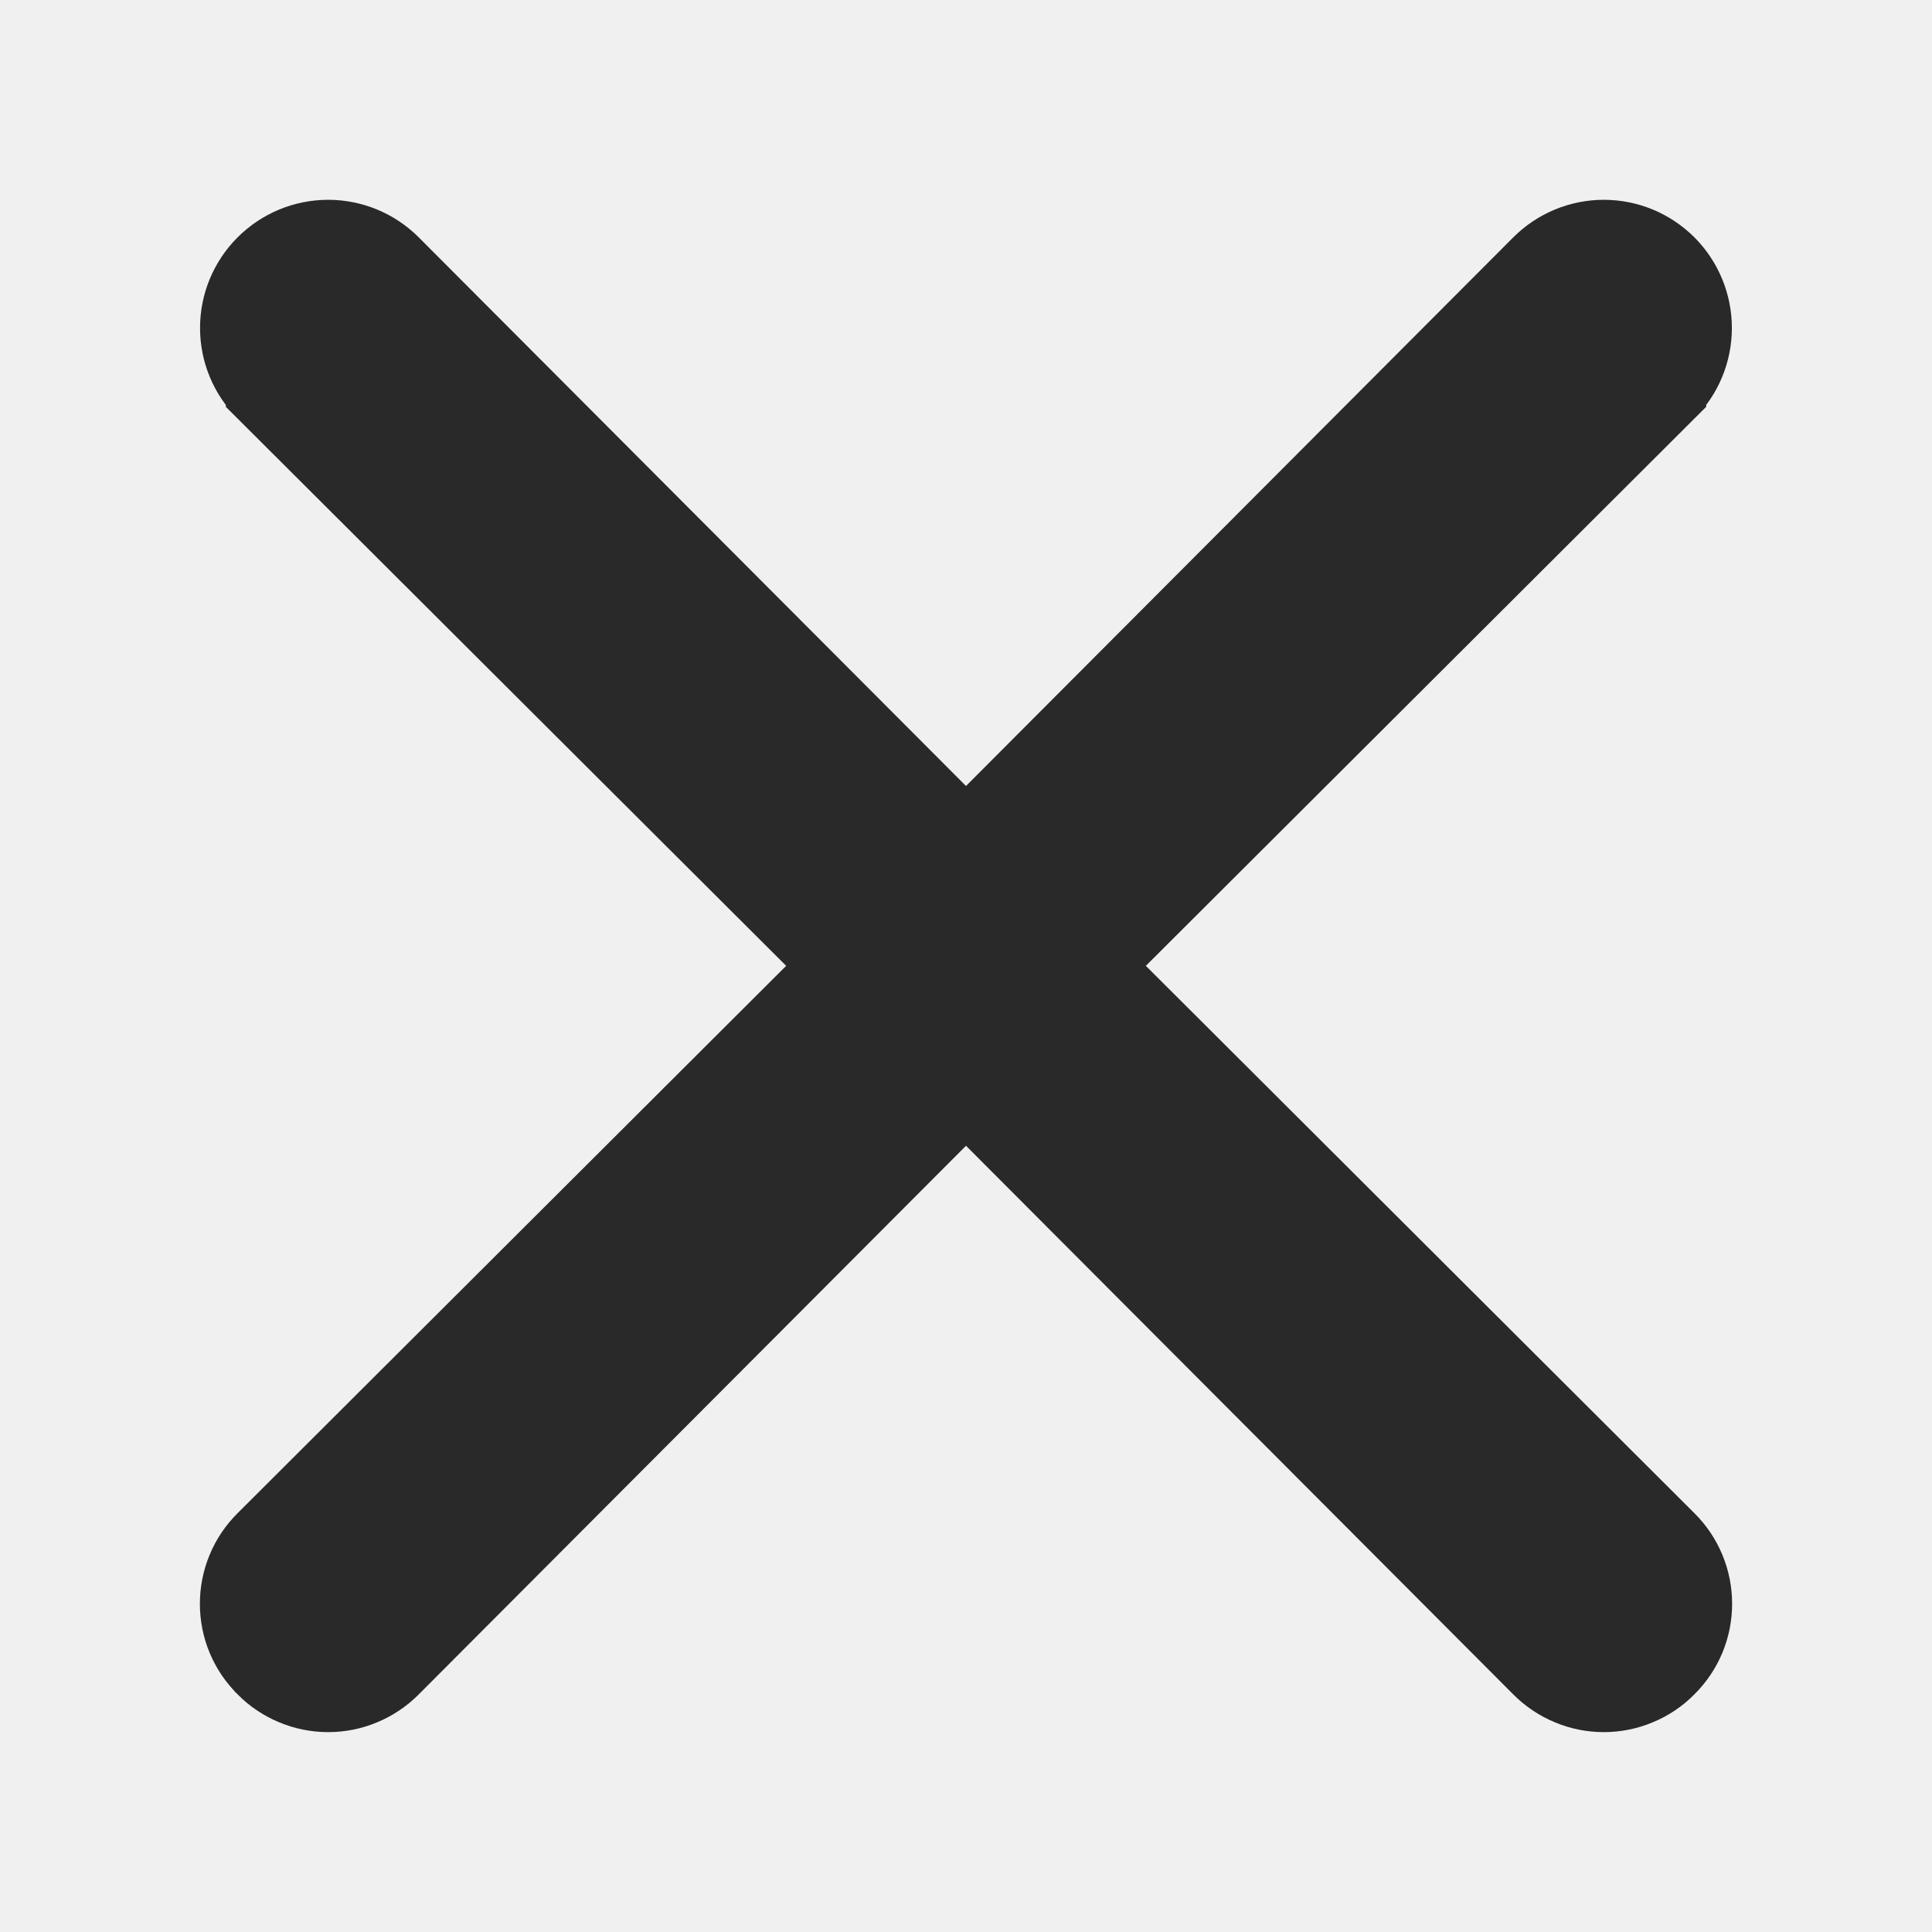
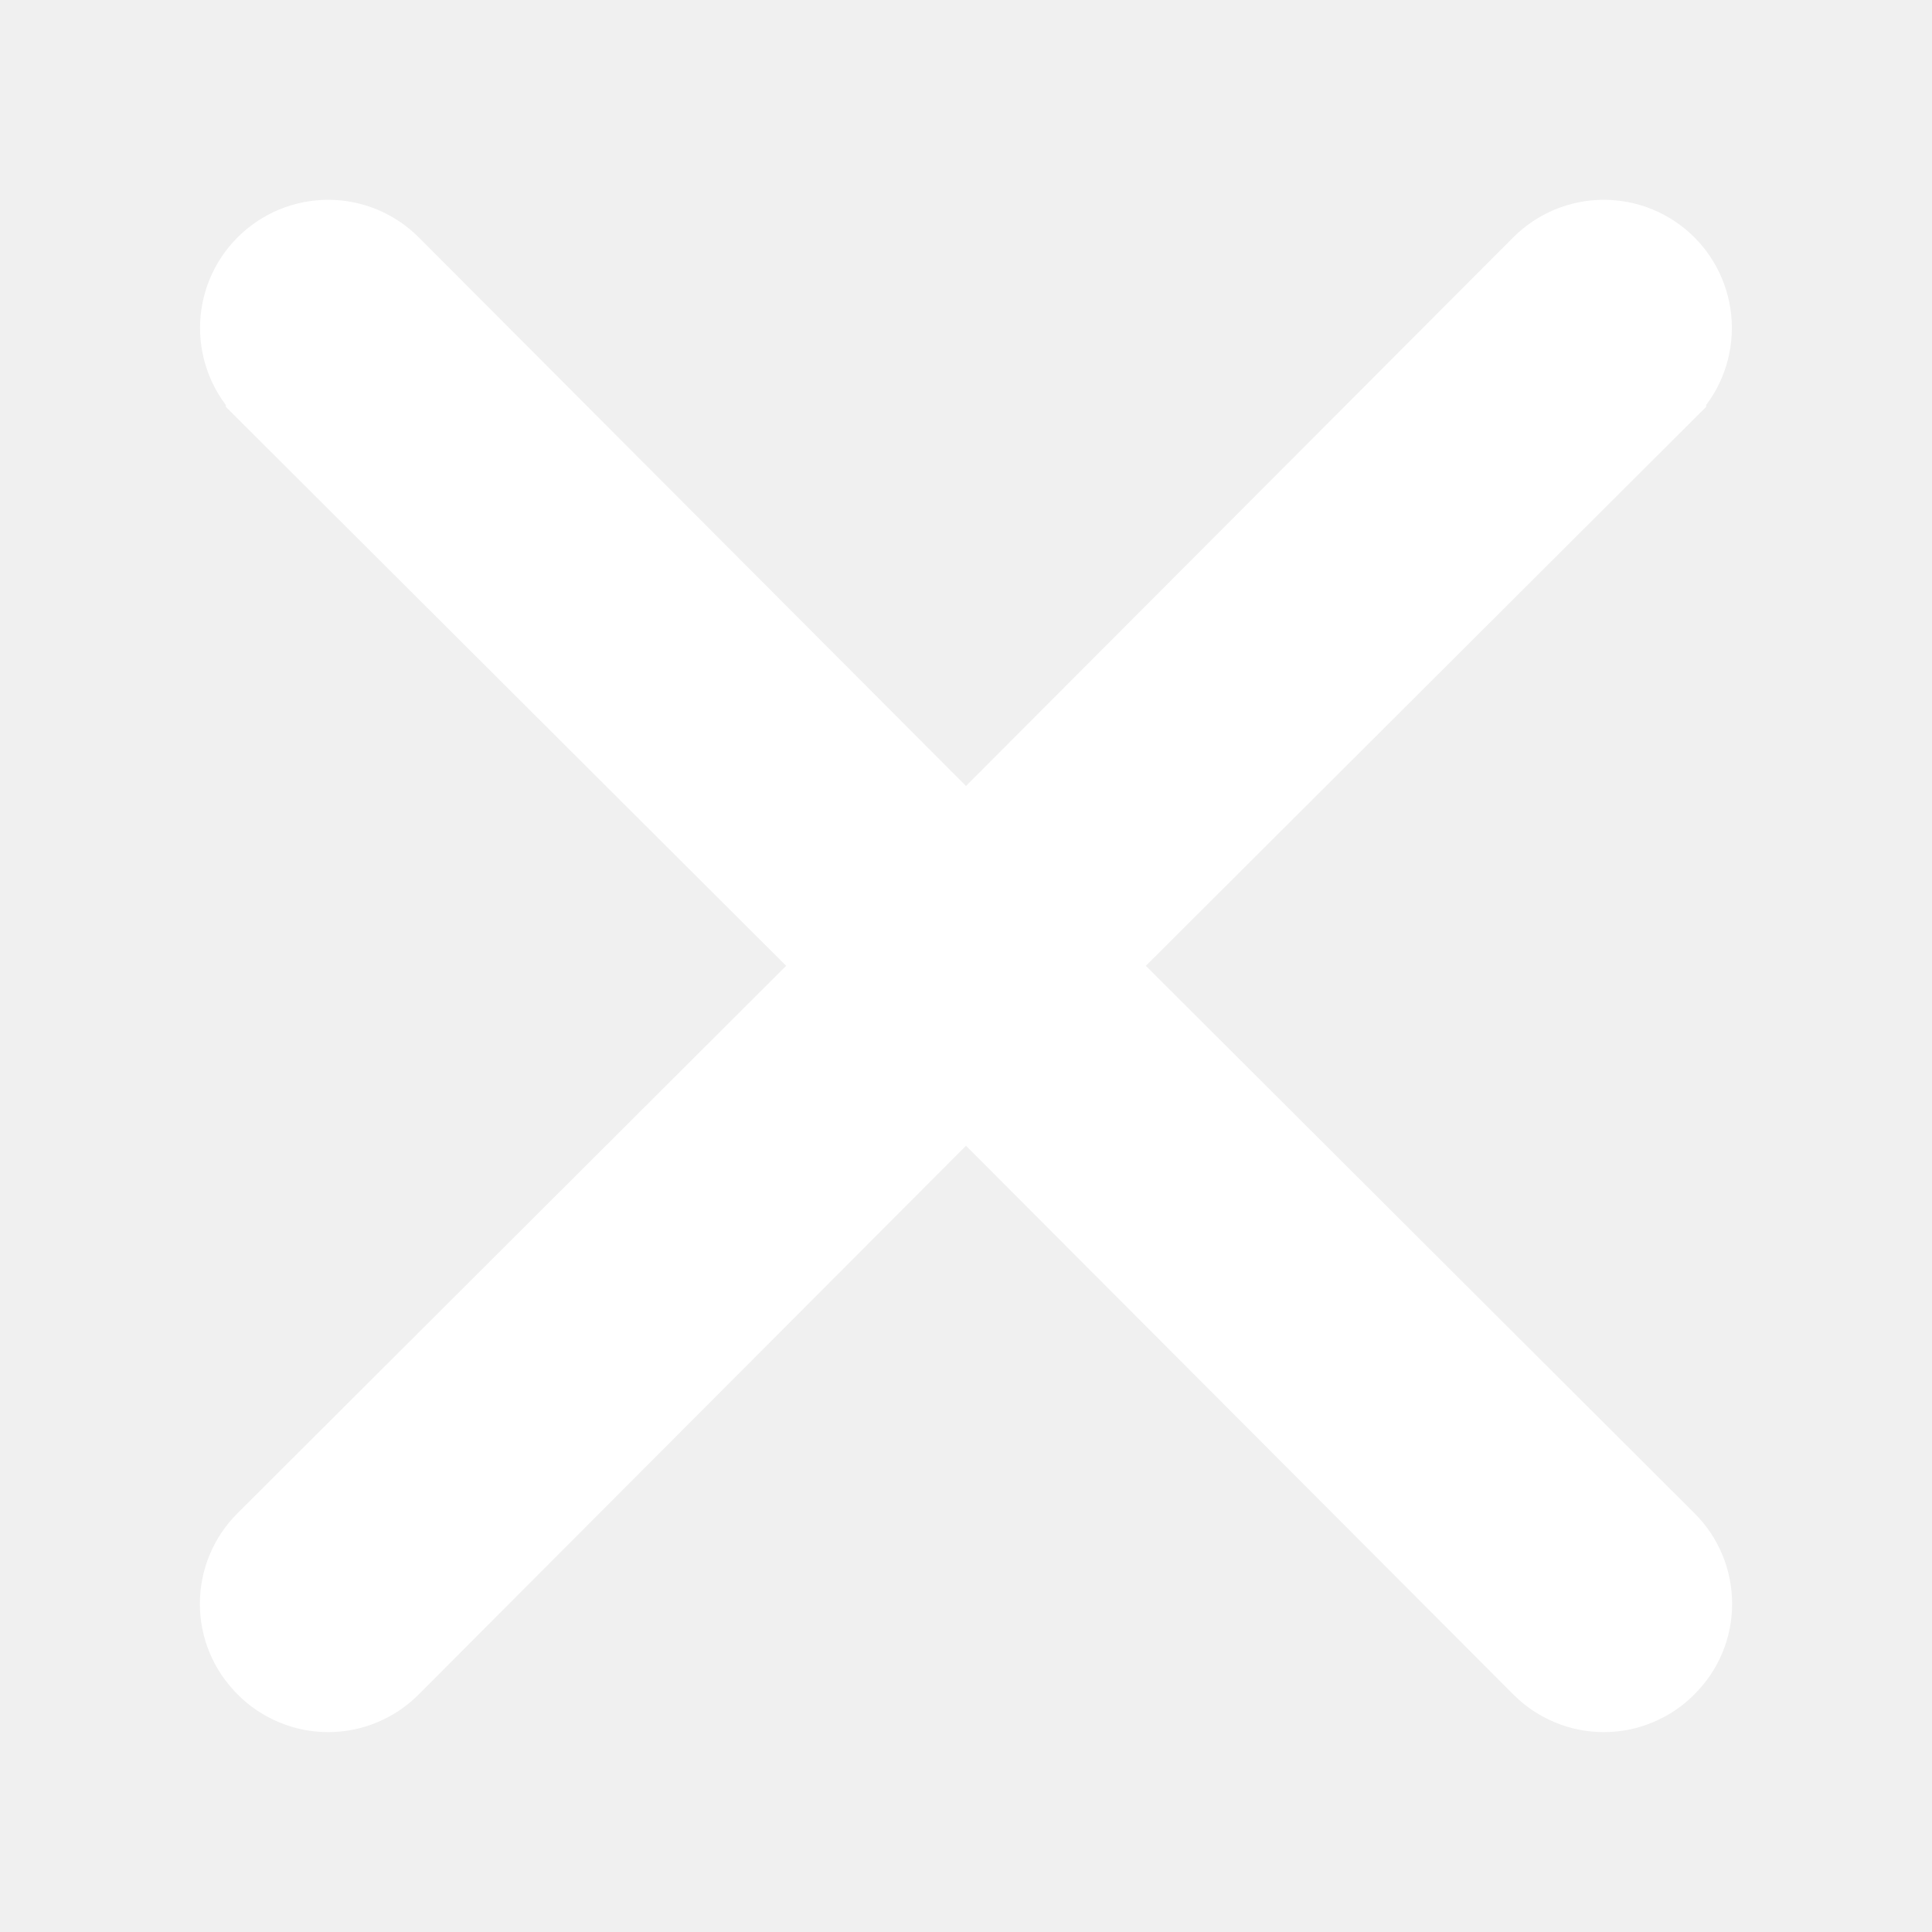
<svg xmlns="http://www.w3.org/2000/svg" width="24" height="24" viewBox="0 0 24 24" fill="none">
-   <path d="M13.881 11.644L13.526 11.998L13.881 12.352L20.695 19.151L20.696 19.152C20.798 19.253 20.879 19.373 20.934 19.506C20.989 19.638 21.017 19.78 21.017 19.923C21.017 20.066 20.989 20.208 20.934 20.34C20.879 20.472 20.798 20.592 20.696 20.693L20.693 20.696C20.593 20.798 20.473 20.878 20.34 20.933C20.208 20.989 20.067 21.017 19.923 21.017C19.78 21.017 19.638 20.989 19.506 20.933C19.374 20.878 19.254 20.798 19.153 20.696L19.152 20.695L12.354 13.88L12 13.525L11.646 13.88L4.848 20.695L4.847 20.696C4.746 20.798 4.626 20.878 4.494 20.933C4.361 20.989 4.22 21.017 4.077 21.017C3.933 21.017 3.792 20.989 3.659 20.933C3.527 20.878 3.407 20.798 3.306 20.696L3.304 20.693C3.202 20.592 3.121 20.472 3.066 20.34C3.011 20.208 2.983 20.066 2.983 19.923C2.983 19.78 3.011 19.638 3.066 19.506C3.121 19.373 3.202 19.253 3.304 19.152L3.305 19.151L10.119 12.352L10.473 11.998L10.119 11.644L3.305 4.846C3.305 4.845 3.305 4.845 3.305 4.845C3.1 4.641 2.985 4.363 2.985 4.074C2.985 3.784 3.1 3.507 3.305 3.302C3.51 3.097 3.787 2.982 4.077 2.982C4.366 2.982 4.643 3.097 4.848 3.302C4.848 3.302 4.848 3.302 4.848 3.302L11.646 10.117L12 10.472L12.354 10.117L19.152 3.302L19.152 3.302C19.357 3.097 19.634 2.982 19.923 2.982C20.213 2.982 20.49 3.097 20.695 3.302C20.899 3.507 21.014 3.784 21.014 4.074C21.014 4.363 20.9 4.641 20.695 4.845C20.695 4.845 20.695 4.845 20.695 4.846L13.881 11.644Z" fill="#292929" stroke="#292929" />
+   <path d="M13.881 11.644L13.526 11.998L13.881 12.352L20.695 19.151L20.696 19.152C20.798 19.253 20.879 19.373 20.934 19.506C20.989 19.638 21.017 19.78 21.017 19.923C21.017 20.066 20.989 20.208 20.934 20.34C20.879 20.472 20.798 20.592 20.696 20.693L20.693 20.696C20.593 20.798 20.473 20.878 20.34 20.933C20.208 20.989 20.067 21.017 19.923 21.017C19.78 21.017 19.638 20.989 19.506 20.933C19.374 20.878 19.254 20.798 19.153 20.696L19.152 20.695L12.354 13.88L12 13.525L11.646 13.88L4.848 20.695L4.847 20.696C4.746 20.798 4.626 20.878 4.494 20.933C4.361 20.989 4.22 21.017 4.077 21.017C3.933 21.017 3.792 20.989 3.659 20.933C3.527 20.878 3.407 20.798 3.306 20.696L3.304 20.693C3.202 20.592 3.121 20.472 3.066 20.34C3.011 20.208 2.983 20.066 2.983 19.923C2.983 19.78 3.011 19.638 3.066 19.506C3.121 19.373 3.202 19.253 3.304 19.152L3.305 19.151L10.119 12.352L10.473 11.998L10.119 11.644L3.305 4.846C3.305 4.845 3.305 4.845 3.305 4.845C3.1 4.641 2.985 4.363 2.985 4.074C2.985 3.784 3.1 3.507 3.305 3.302C3.51 3.097 3.787 2.982 4.077 2.982C4.366 2.982 4.643 3.097 4.848 3.302C4.848 3.302 4.848 3.302 4.848 3.302L11.646 10.117L12 10.472L12.354 10.117L19.152 3.302L19.152 3.302C19.357 3.097 19.634 2.982 19.923 2.982C20.213 2.982 20.49 3.097 20.695 3.302C20.899 3.507 21.014 3.784 21.014 4.074C21.014 4.363 20.9 4.641 20.695 4.845C20.695 4.845 20.695 4.845 20.695 4.846L13.881 11.644Z" fill="#ffffff" stroke="#ffffff" />
</svg>
